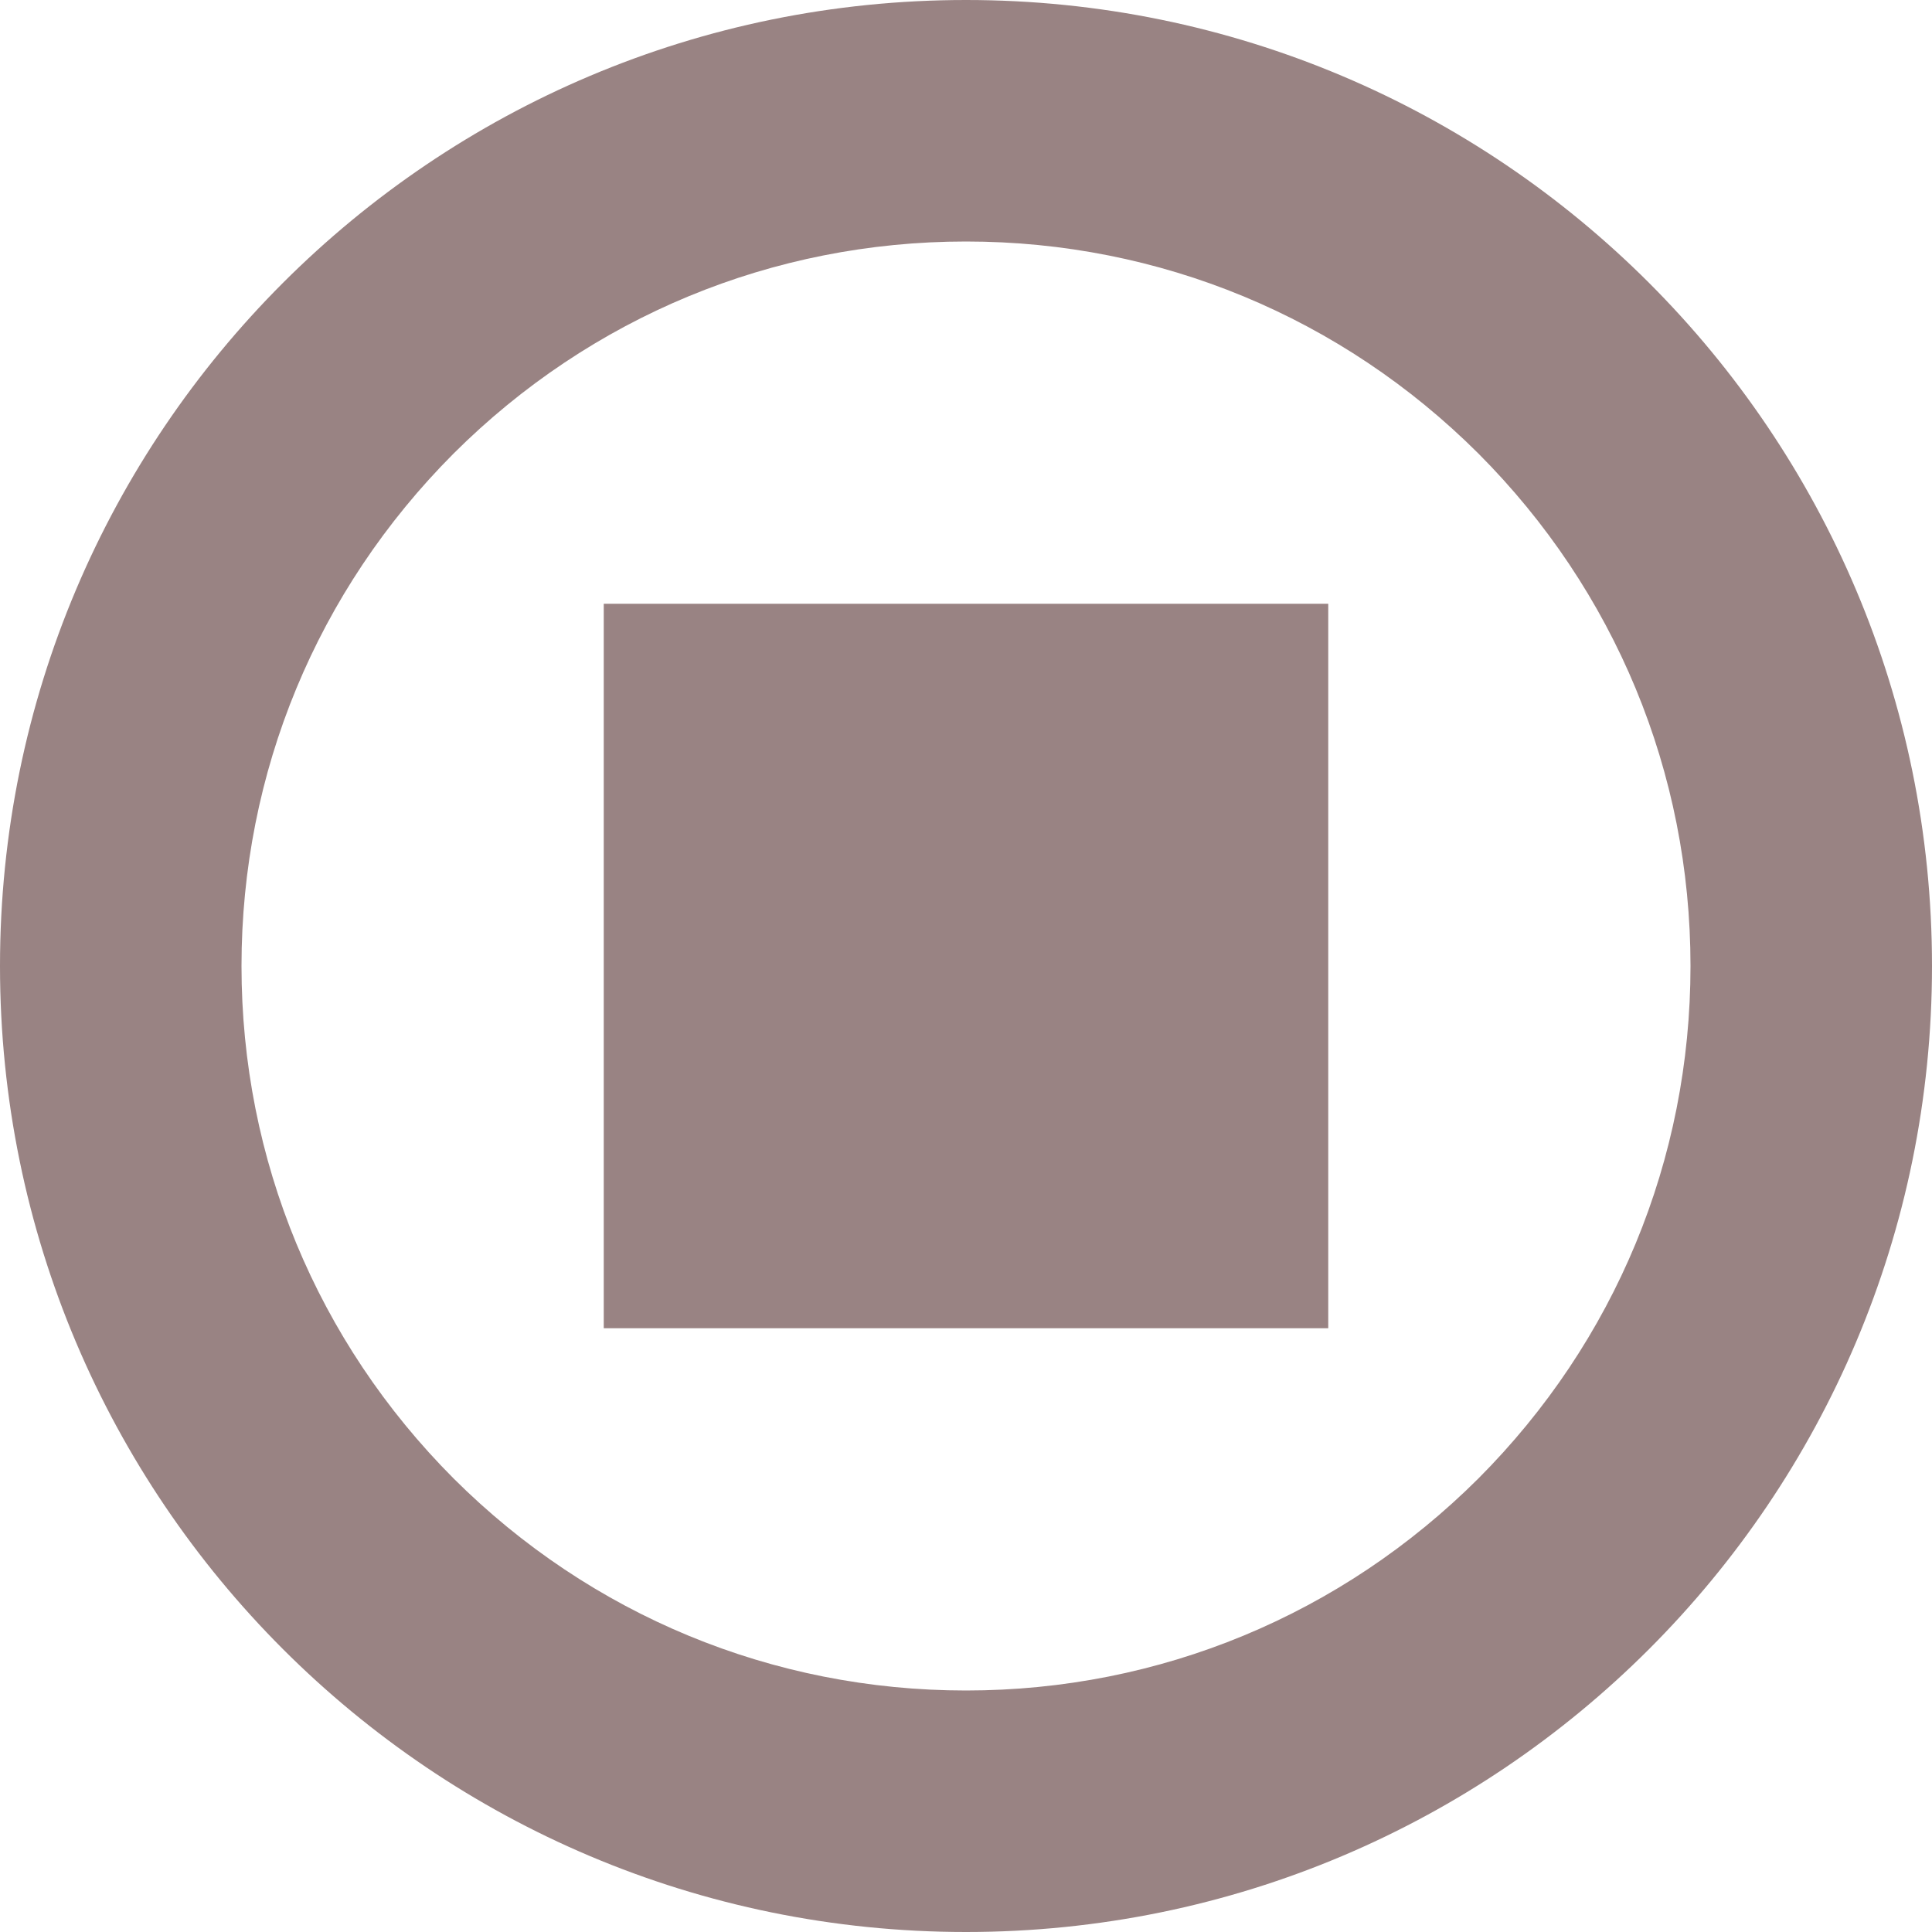
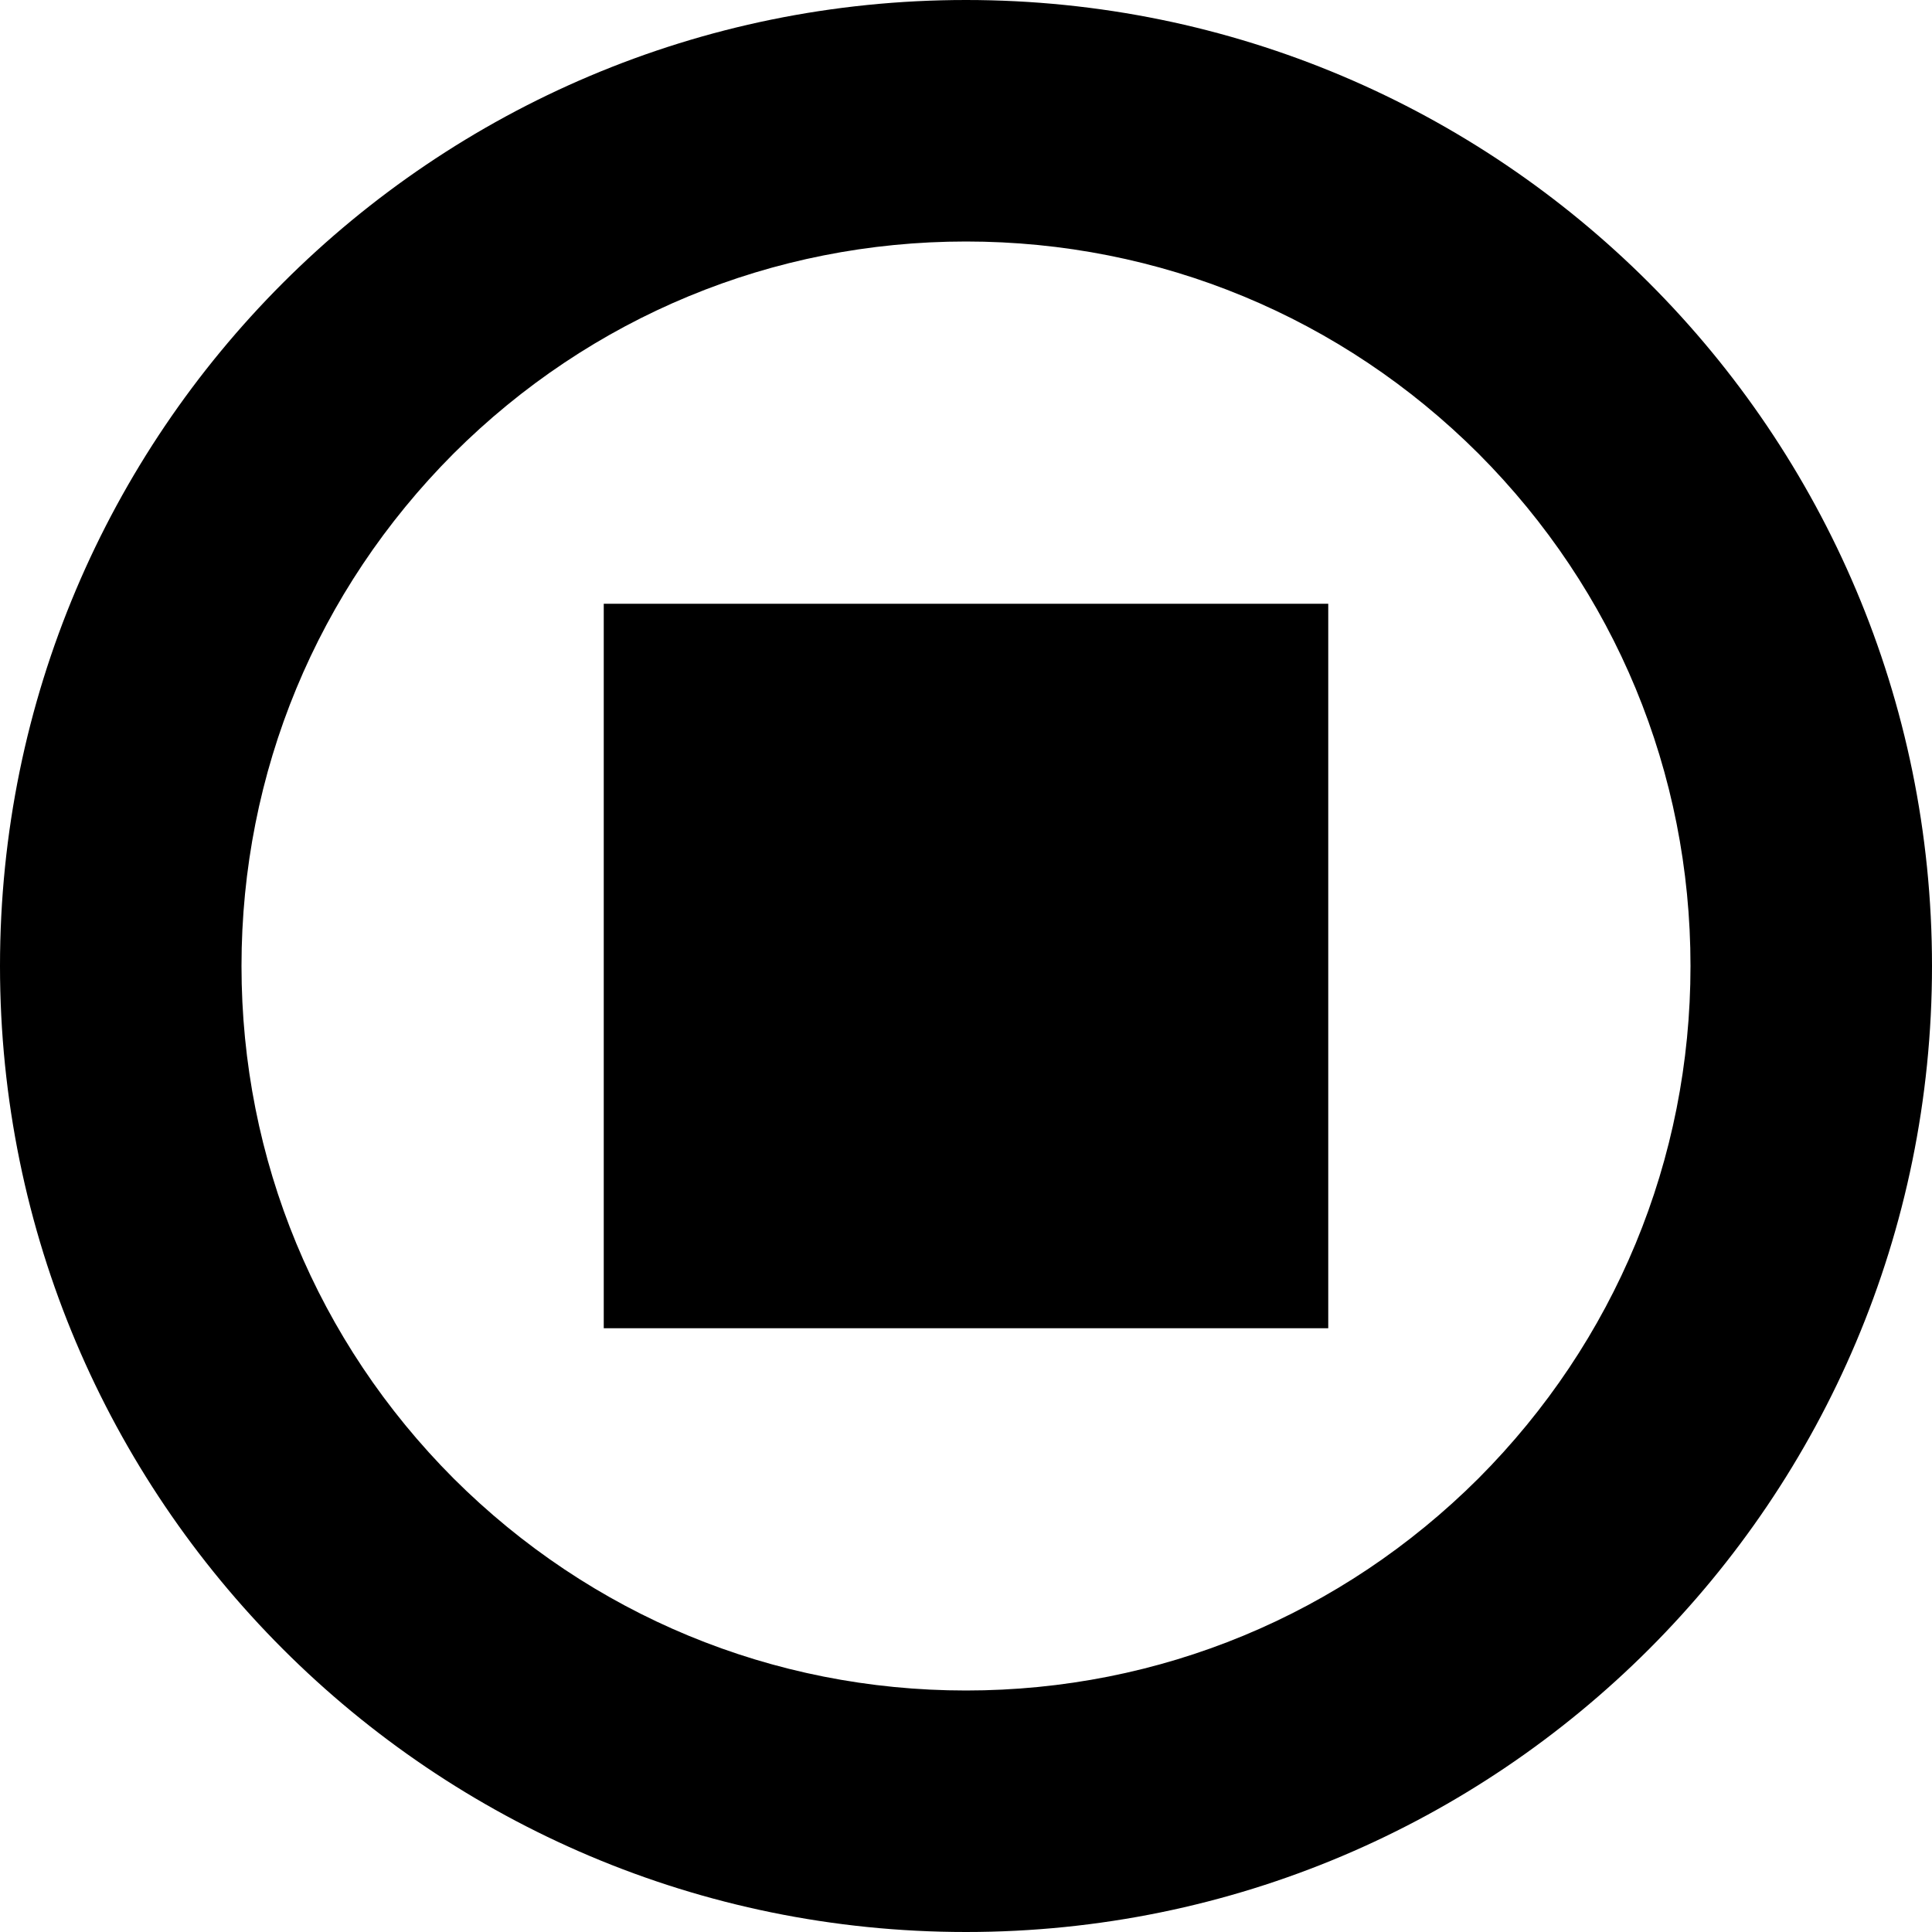
<svg xmlns="http://www.w3.org/2000/svg" width="512" height="512">
  <g>
    <rect fill="none" id="canvas_background" height="402" width="582" y="-1" x="-1" />
  </g>
  <g>
-     <path fill="#998383" id="svg_1" d="m160,352l192,0l0,-192l-192,0l0,192zm96,-352c-141.4,0 -256,114.6 -256,256s114.6,256 256,256s256,-114.6 256,-256s-114.6,-256 -256,-256zm135.8,391.8c-36.3,36.2 -84.5,56.2 -135.8,56.2s-99.5,-20 -135.8,-56.2c-36.2,-36.3 -56.2,-84.5 -56.2,-135.8s20,-99.5 56.2,-135.8c36.3,-36.2 84.5,-56.2 135.8,-56.2s99.5,20 135.8,56.2c36.2,36.3 56.2,84.5 56.2,135.8s-20,99.5 -56.2,135.8z" />
+     <path fill="#000000" id="svg_1" d="m160,352l192,0l0,-192l-192,0l0,192zm96,-352c-141.4,0 -256,114.6 -256,256s114.6,256 256,256s256,-114.6 256,-256s-114.6,-256 -256,-256zm135.8,391.8c-36.3,36.2 -84.5,56.2 -135.8,56.2s-99.5,-20 -135.8,-56.2c-36.2,-36.3 -56.2,-84.5 -56.2,-135.8s20,-99.5 56.2,-135.8c36.3,-36.2 84.5,-56.2 135.8,-56.2s99.5,20 135.8,56.2c36.2,36.3 56.2,84.5 56.2,135.8s-20,99.5 -56.2,135.8z" />
  </g>
</svg>
